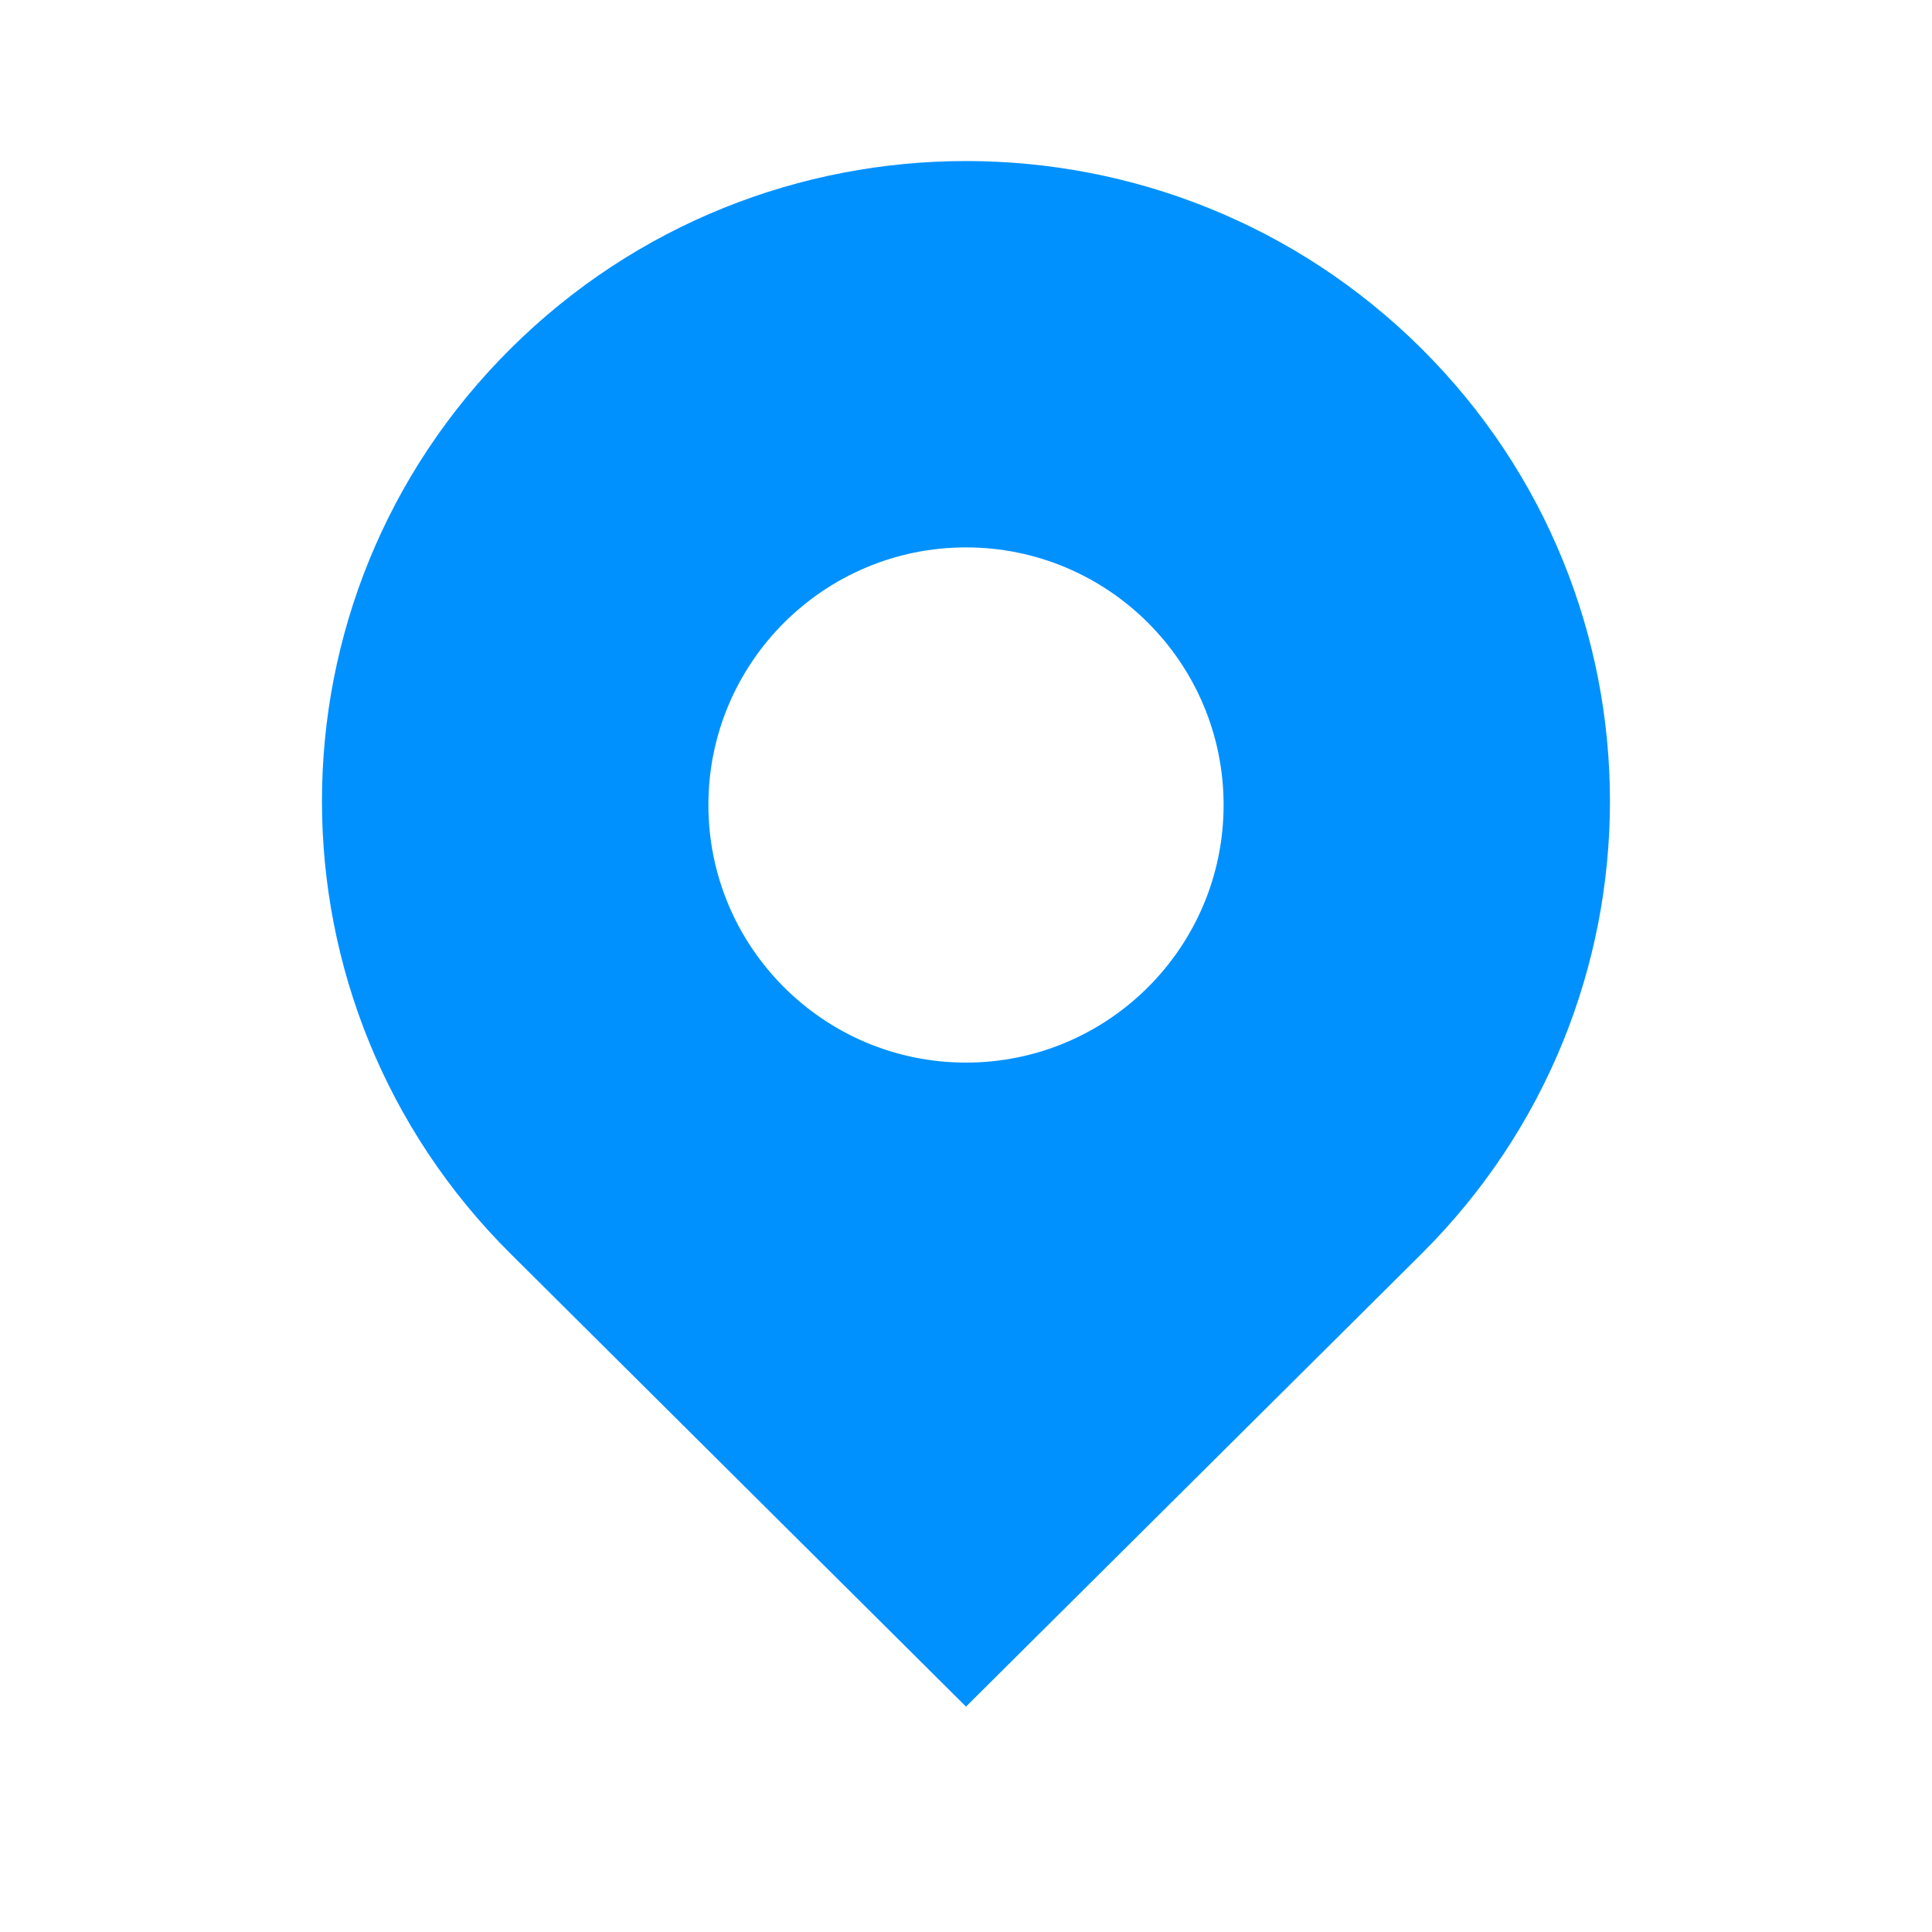
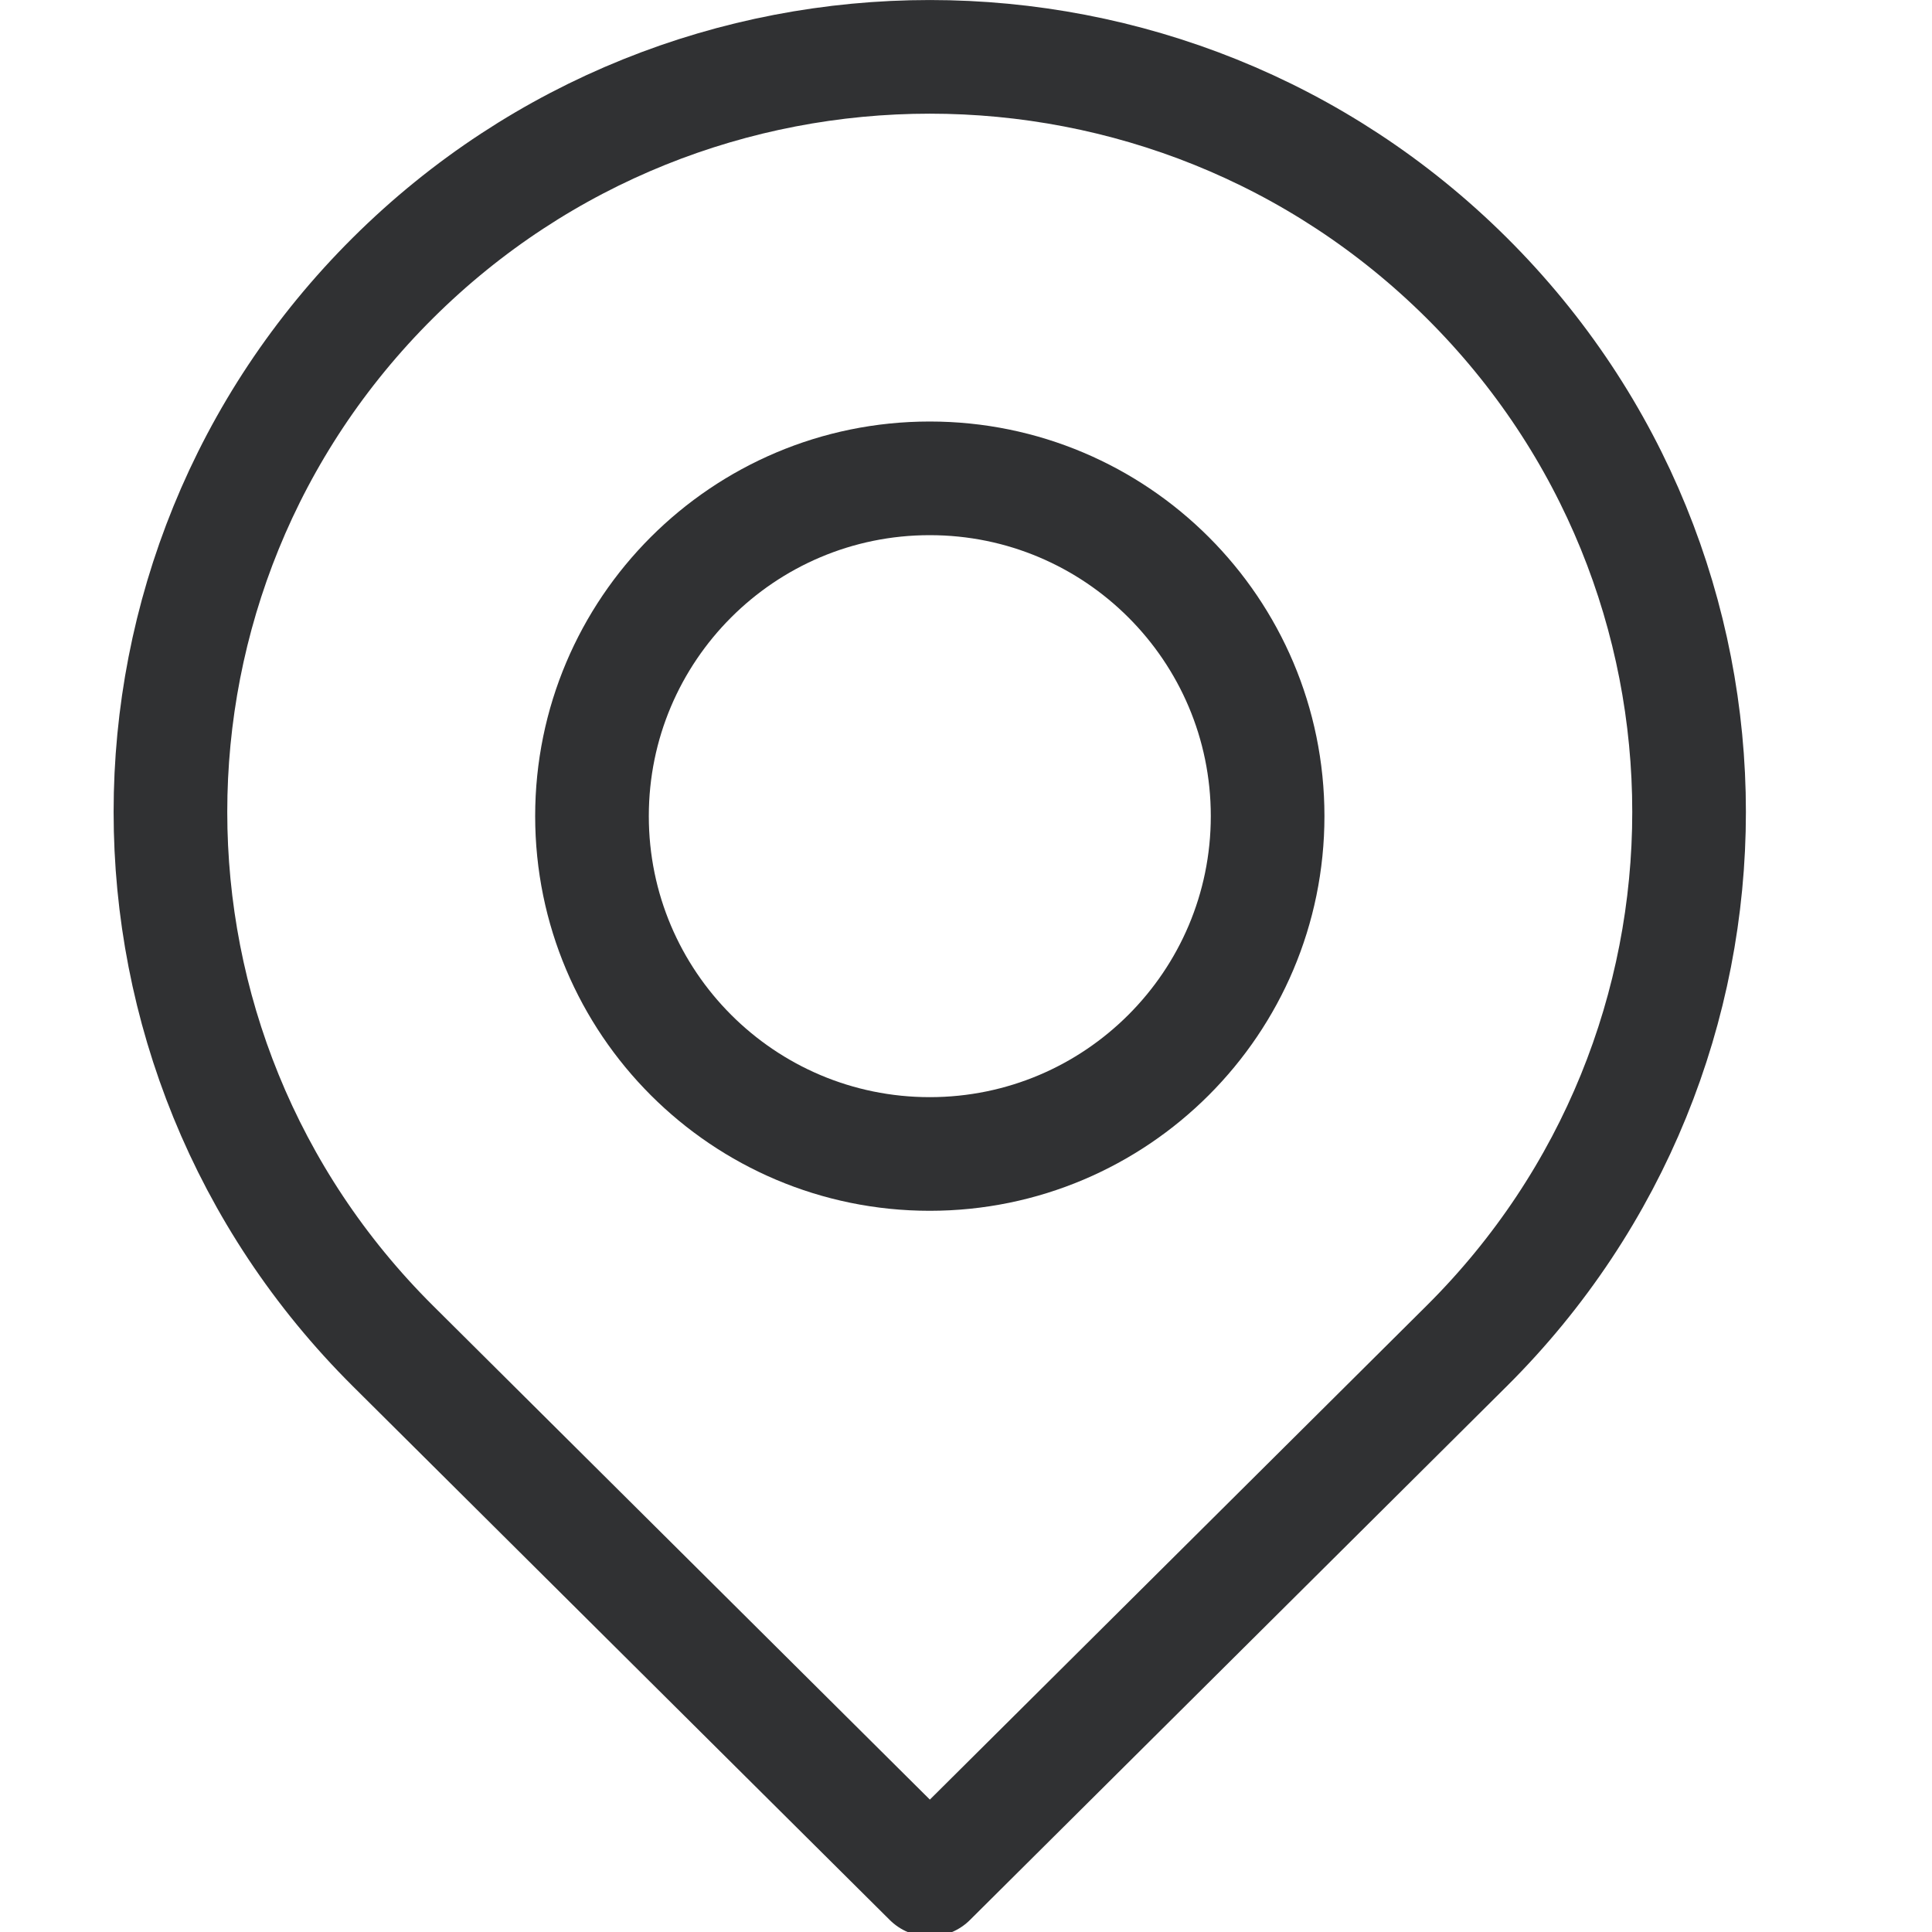
- <svg xmlns="http://www.w3.org/2000/svg" width="12px" height="12px" viewBox="0 0 12 12" version="1.1">
-   <g id="Icon/Map4" stroke="none" stroke-width="1" fill="none" fill-rule="evenodd">
-     <g id="Icon" transform="translate(2, 1)" fill="#0091FF">
-       <path d="M1.172,1.165 C2.734,-0.388 5.266,-0.388 6.829,1.165 C8.39,2.717 8.39,5.235 6.829,6.788 L6.829,6.788 L4,9.6 L1.172,6.788 C-0.391,5.235 -0.391,2.717 1.172,1.165 Z M4,2.4 C3.117,2.4 2.4,3.117 2.4,4 C2.4,4.883 3.117,5.6 4,5.6 C4.883,5.6 5.6,4.883 5.6,4 C5.6,3.117 4.883,2.4 4,2.4 Z" id="形状结合" />
+ <svg xmlns="http://www.w3.org/2000/svg" width="17px" height="17px" viewBox="0 0 17 17" version="1.1">
+   <g id="Icon/Map3" stroke="none" stroke-width="1" fill="none" fill-rule="evenodd">
+     <g id="Icon" transform="translate(2, 1)" stroke="#303133">
+       <path d="M10.905,1.445 C13.515,4.04 13.515,8.249 10.905,10.844 L6.182,15.54 L1.458,10.844 C-1.153,8.249 -1.153,4.04 1.458,1.445 C4.067,-1.148 8.296,-1.148 10.905,1.445 Z" id="Stroke-1" stroke-linejoin="round" />
+       <path d="M9.154,6.181 C9.154,7.822 7.822,9.154 6.181,9.154 C4.54,9.154 3.209,7.822 3.209,6.181 C3.209,4.54 4.54,3.209 6.181,3.209 C7.822,3.209 9.154,4.54 9.154,6.181 Z" id="Stroke-3" />
    </g>
  </g>
</svg>
